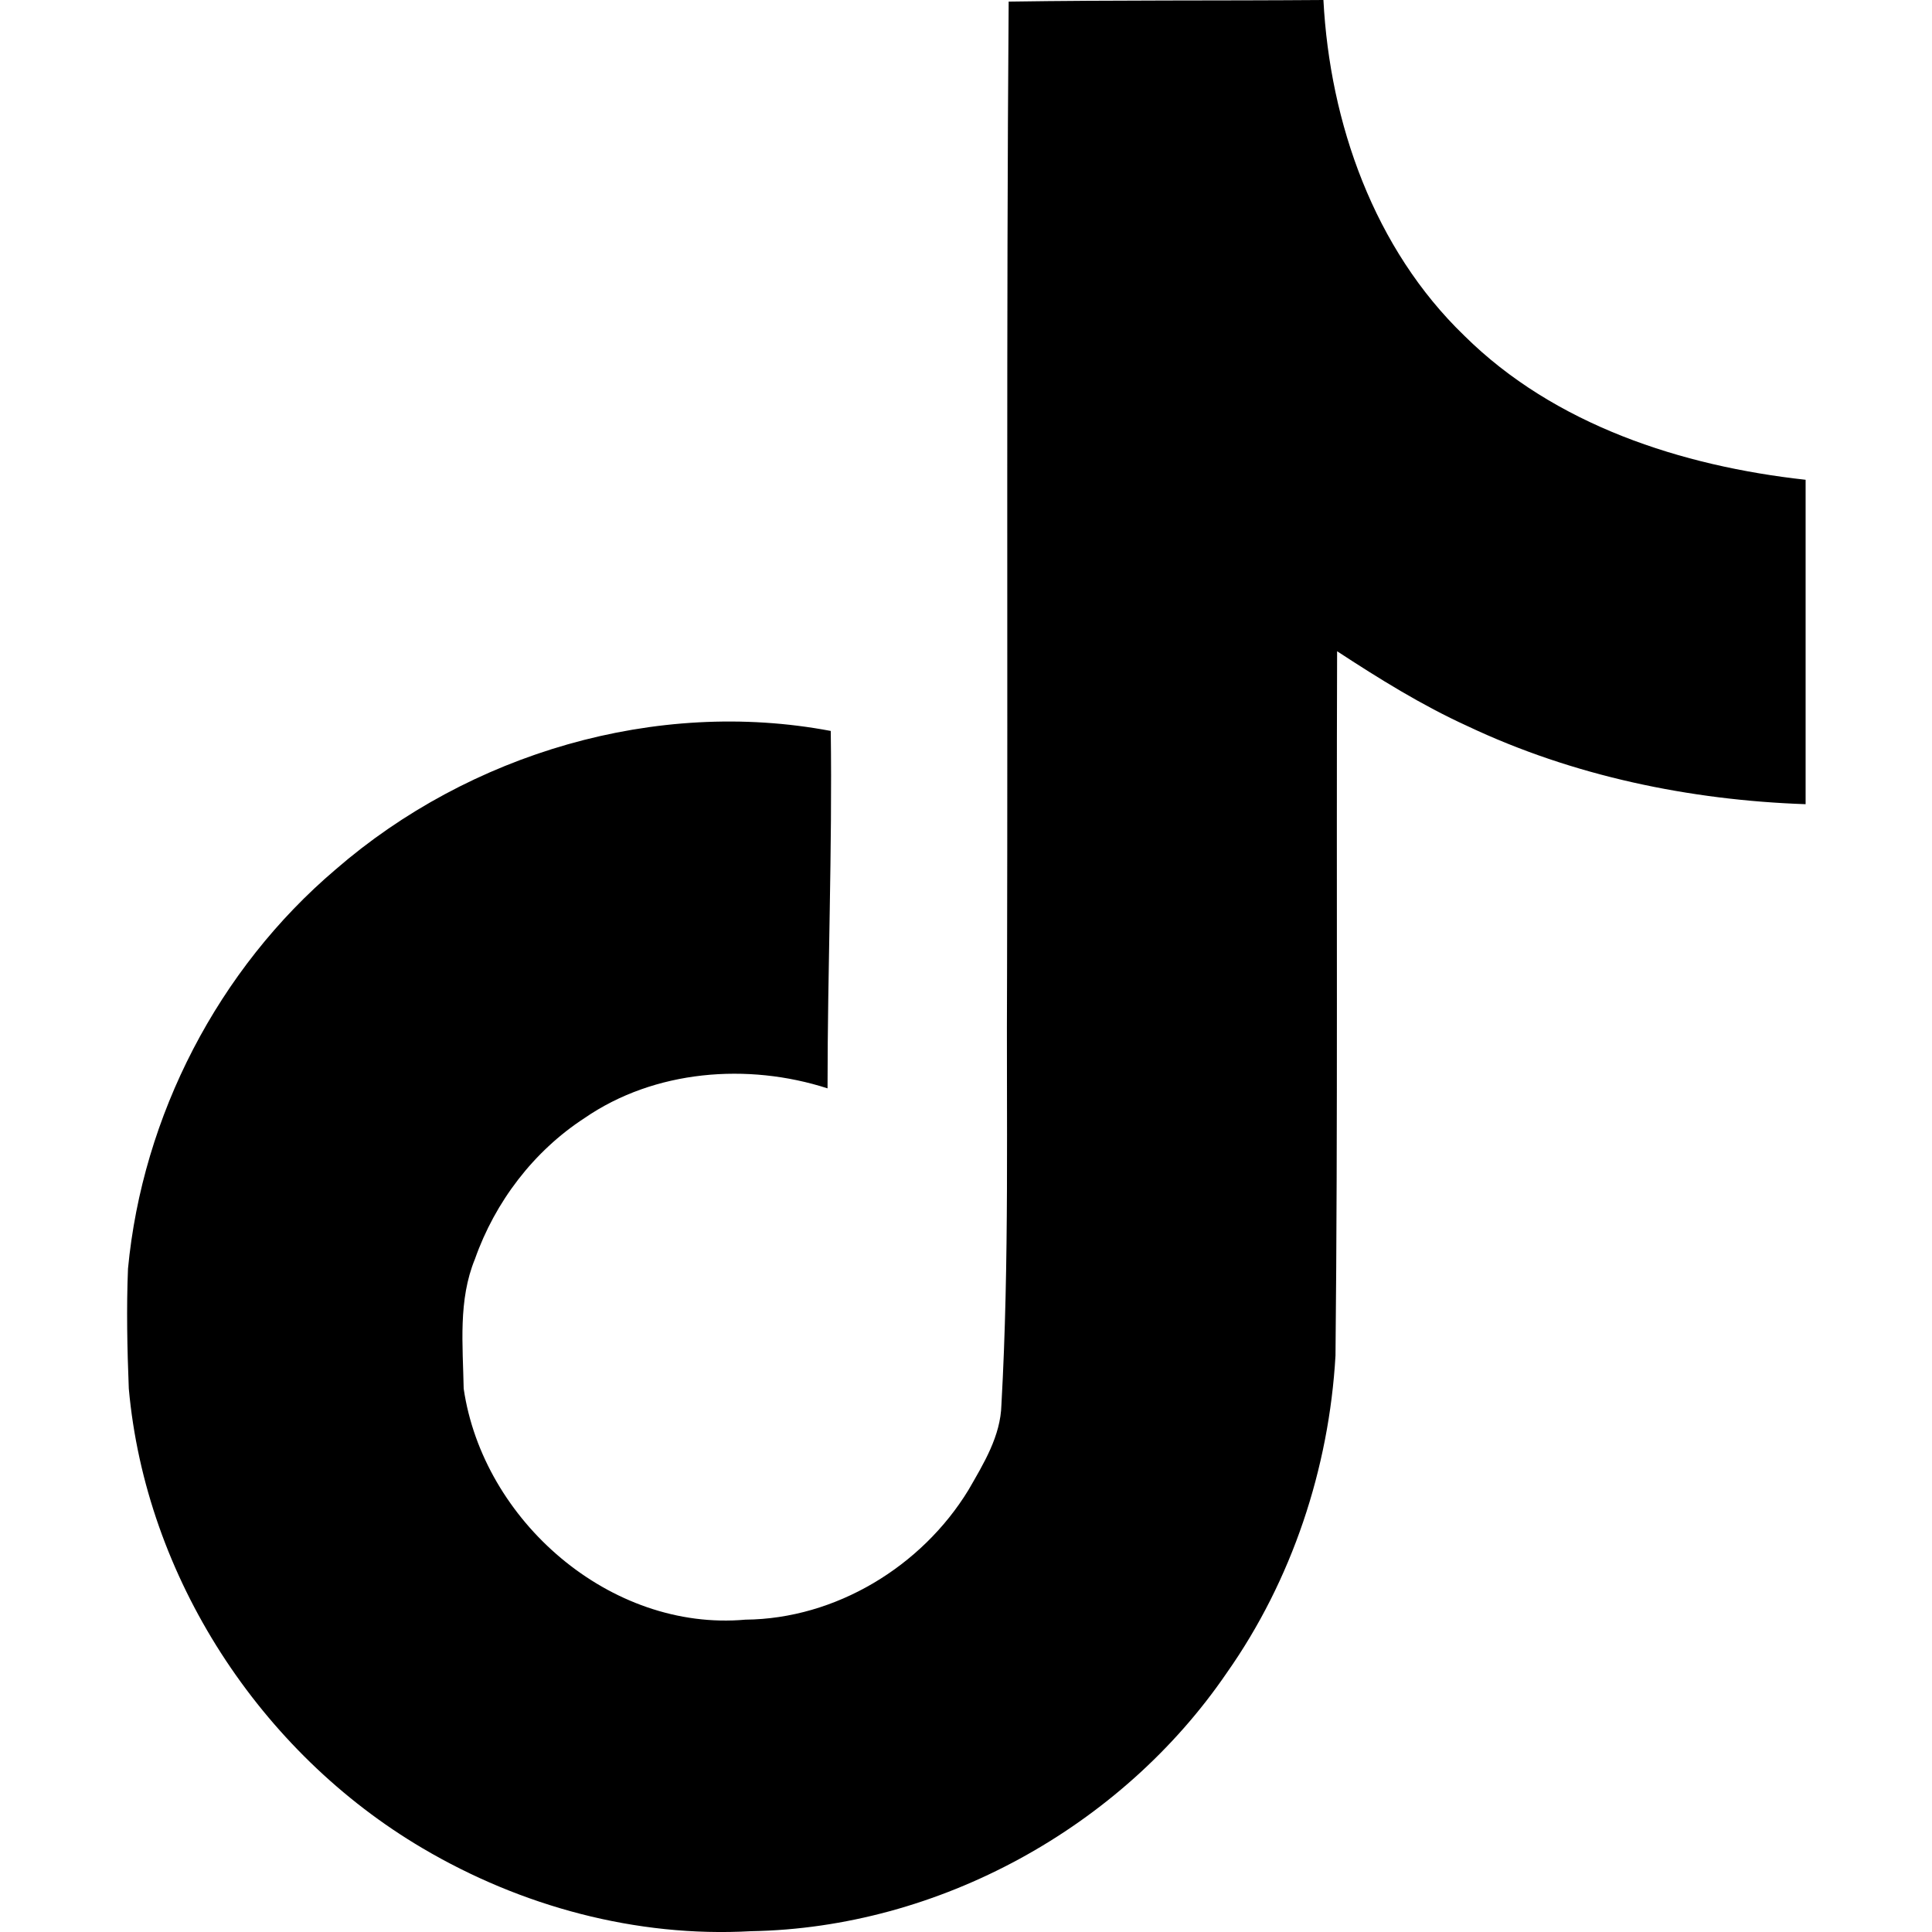
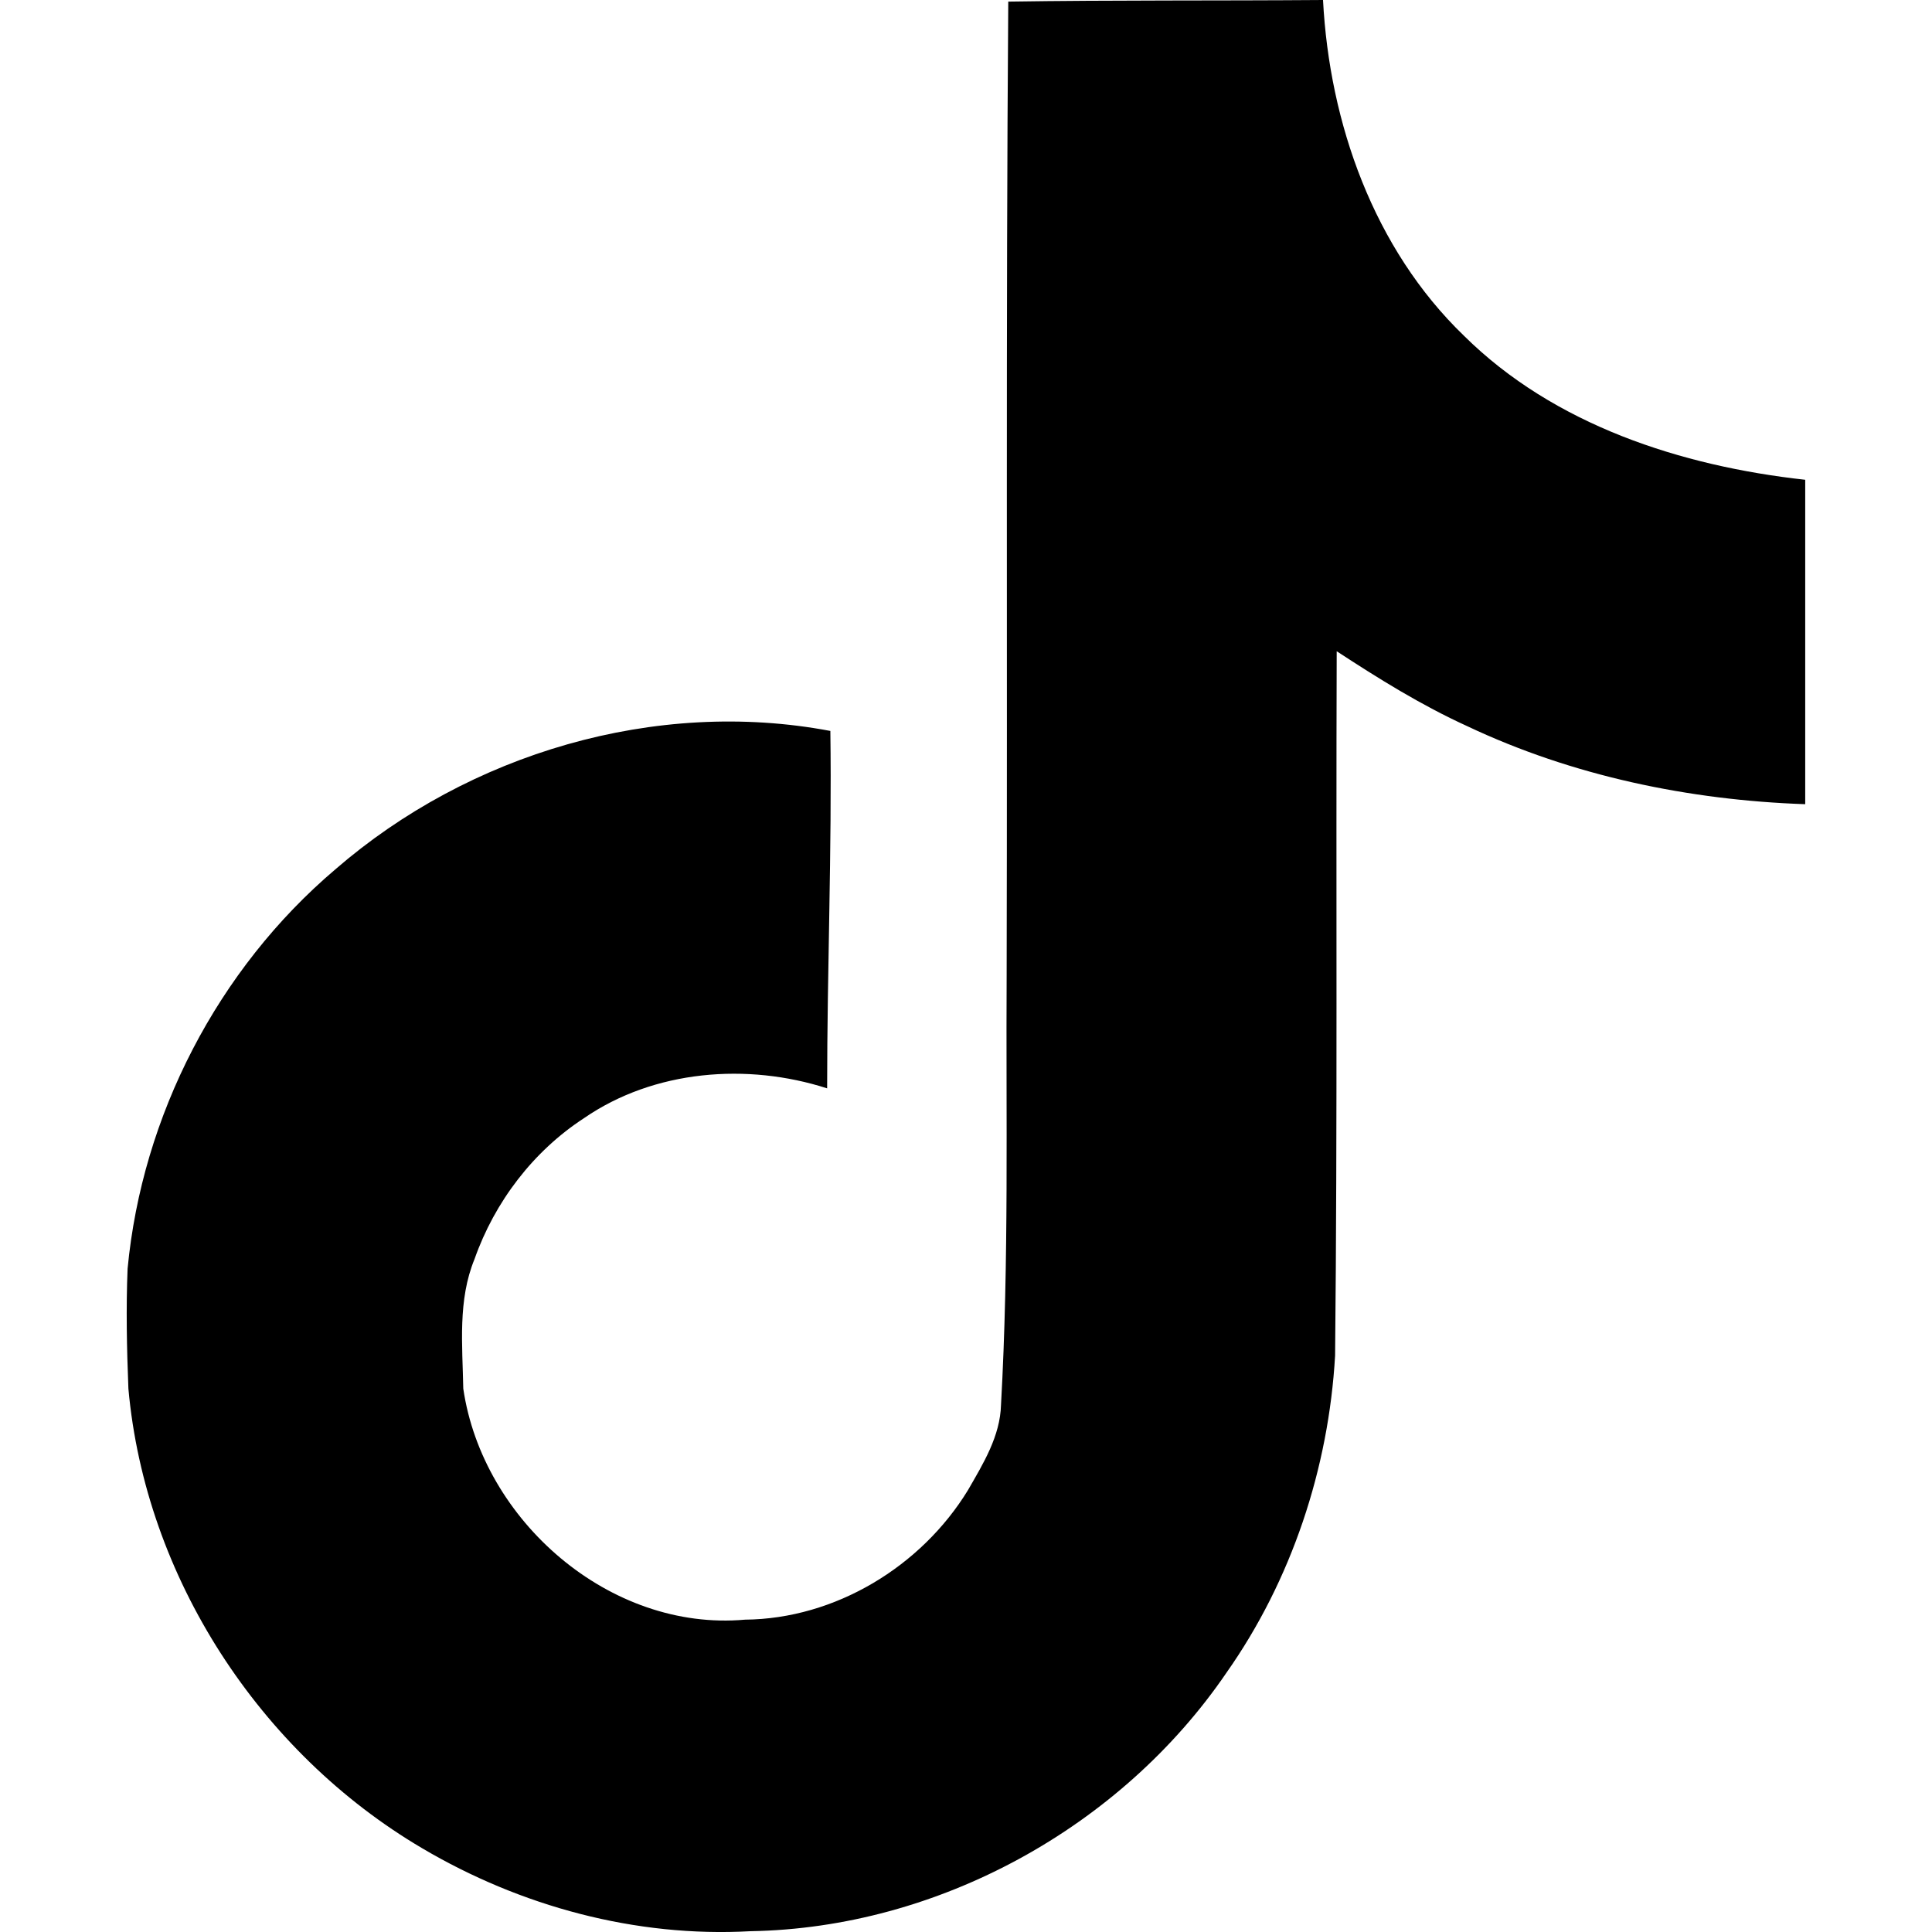
<svg xmlns="http://www.w3.org/2000/svg" role="img" viewBox="0 0 24 24">
-   <path d="M12.53.02C13.84 0 15.14.01 16.44 0c.08 1.53.63 3.09 1.75 4.17 1.12 1.11 2.7 1.62 4.24 1.79v4.03c-1.44-.05-2.89-.35-4.2-.97-.57-.26-1.1-.59-1.62-.93-.01 2.92.01 5.84-.02 8.75-.08 1.4-.54 2.79-1.35 3.94-1.31 1.92-3.58 3.17-5.91 3.21-1.43.08-2.86-.31-4.08-1.03-2.02-1.19-3.44-3.37-3.65-5.71-.02-.5-.03-1-.01-1.49.18-1.9 1.12-3.72 2.58-4.96 1.66-1.44 3.98-2.13 6.15-1.72.02 1.48-.04 2.96-.04 4.44-.99-.32-2.15-.23-3.02.37-.63.41-1.11 1.04-1.36 1.75-.21.51-.15 1.07-.14 1.61.24 1.64 1.82 3.02 3.5 2.87 1.12-.01 2.19-.66 2.77-1.61.19-.33.4-.67.41-1.06.1-1.79.06-3.57.07-5.36.01-4.03-.01-8.05.02-12.07z" />
+   <path d="M12.525.02c1.31-.02 2.61-.01 3.91-.02.08 1.53.63 3.09 1.75 4.17 1.12 1.11 2.7 1.62 4.24 1.79v4.03c-1.44-.05-2.89-.35-4.2-.97-.57-.26-1.1-.59-1.62-.93-.01 2.92.01 5.84-.02 8.75-.08 1.4-.54 2.79-1.35 3.94-1.31 1.92-3.58 3.17-5.91 3.21-1.43.08-2.86-.31-4.08-1.03-2.02-1.19-3.44-3.37-3.65-5.71-.02-.5-.03-1-.01-1.49.18-1.9 1.12-3.72 2.58-4.96 1.66-1.44 3.98-2.13 6.15-1.72.02 1.48-.04 2.96-.04 4.44-.99-.32-2.15-.23-3.02.37-.63.41-1.11 1.04-1.36 1.75-.21.51-.15 1.07-.14 1.61.24 1.64 1.82 3.02 3.5 2.87 1.12-.01 2.19-.66 2.77-1.61.19-.33.4-.67.41-1.06.1-1.79.06-3.57.07-5.36.01-4.03-.01-8.05.02-12.07z" />
</svg>
